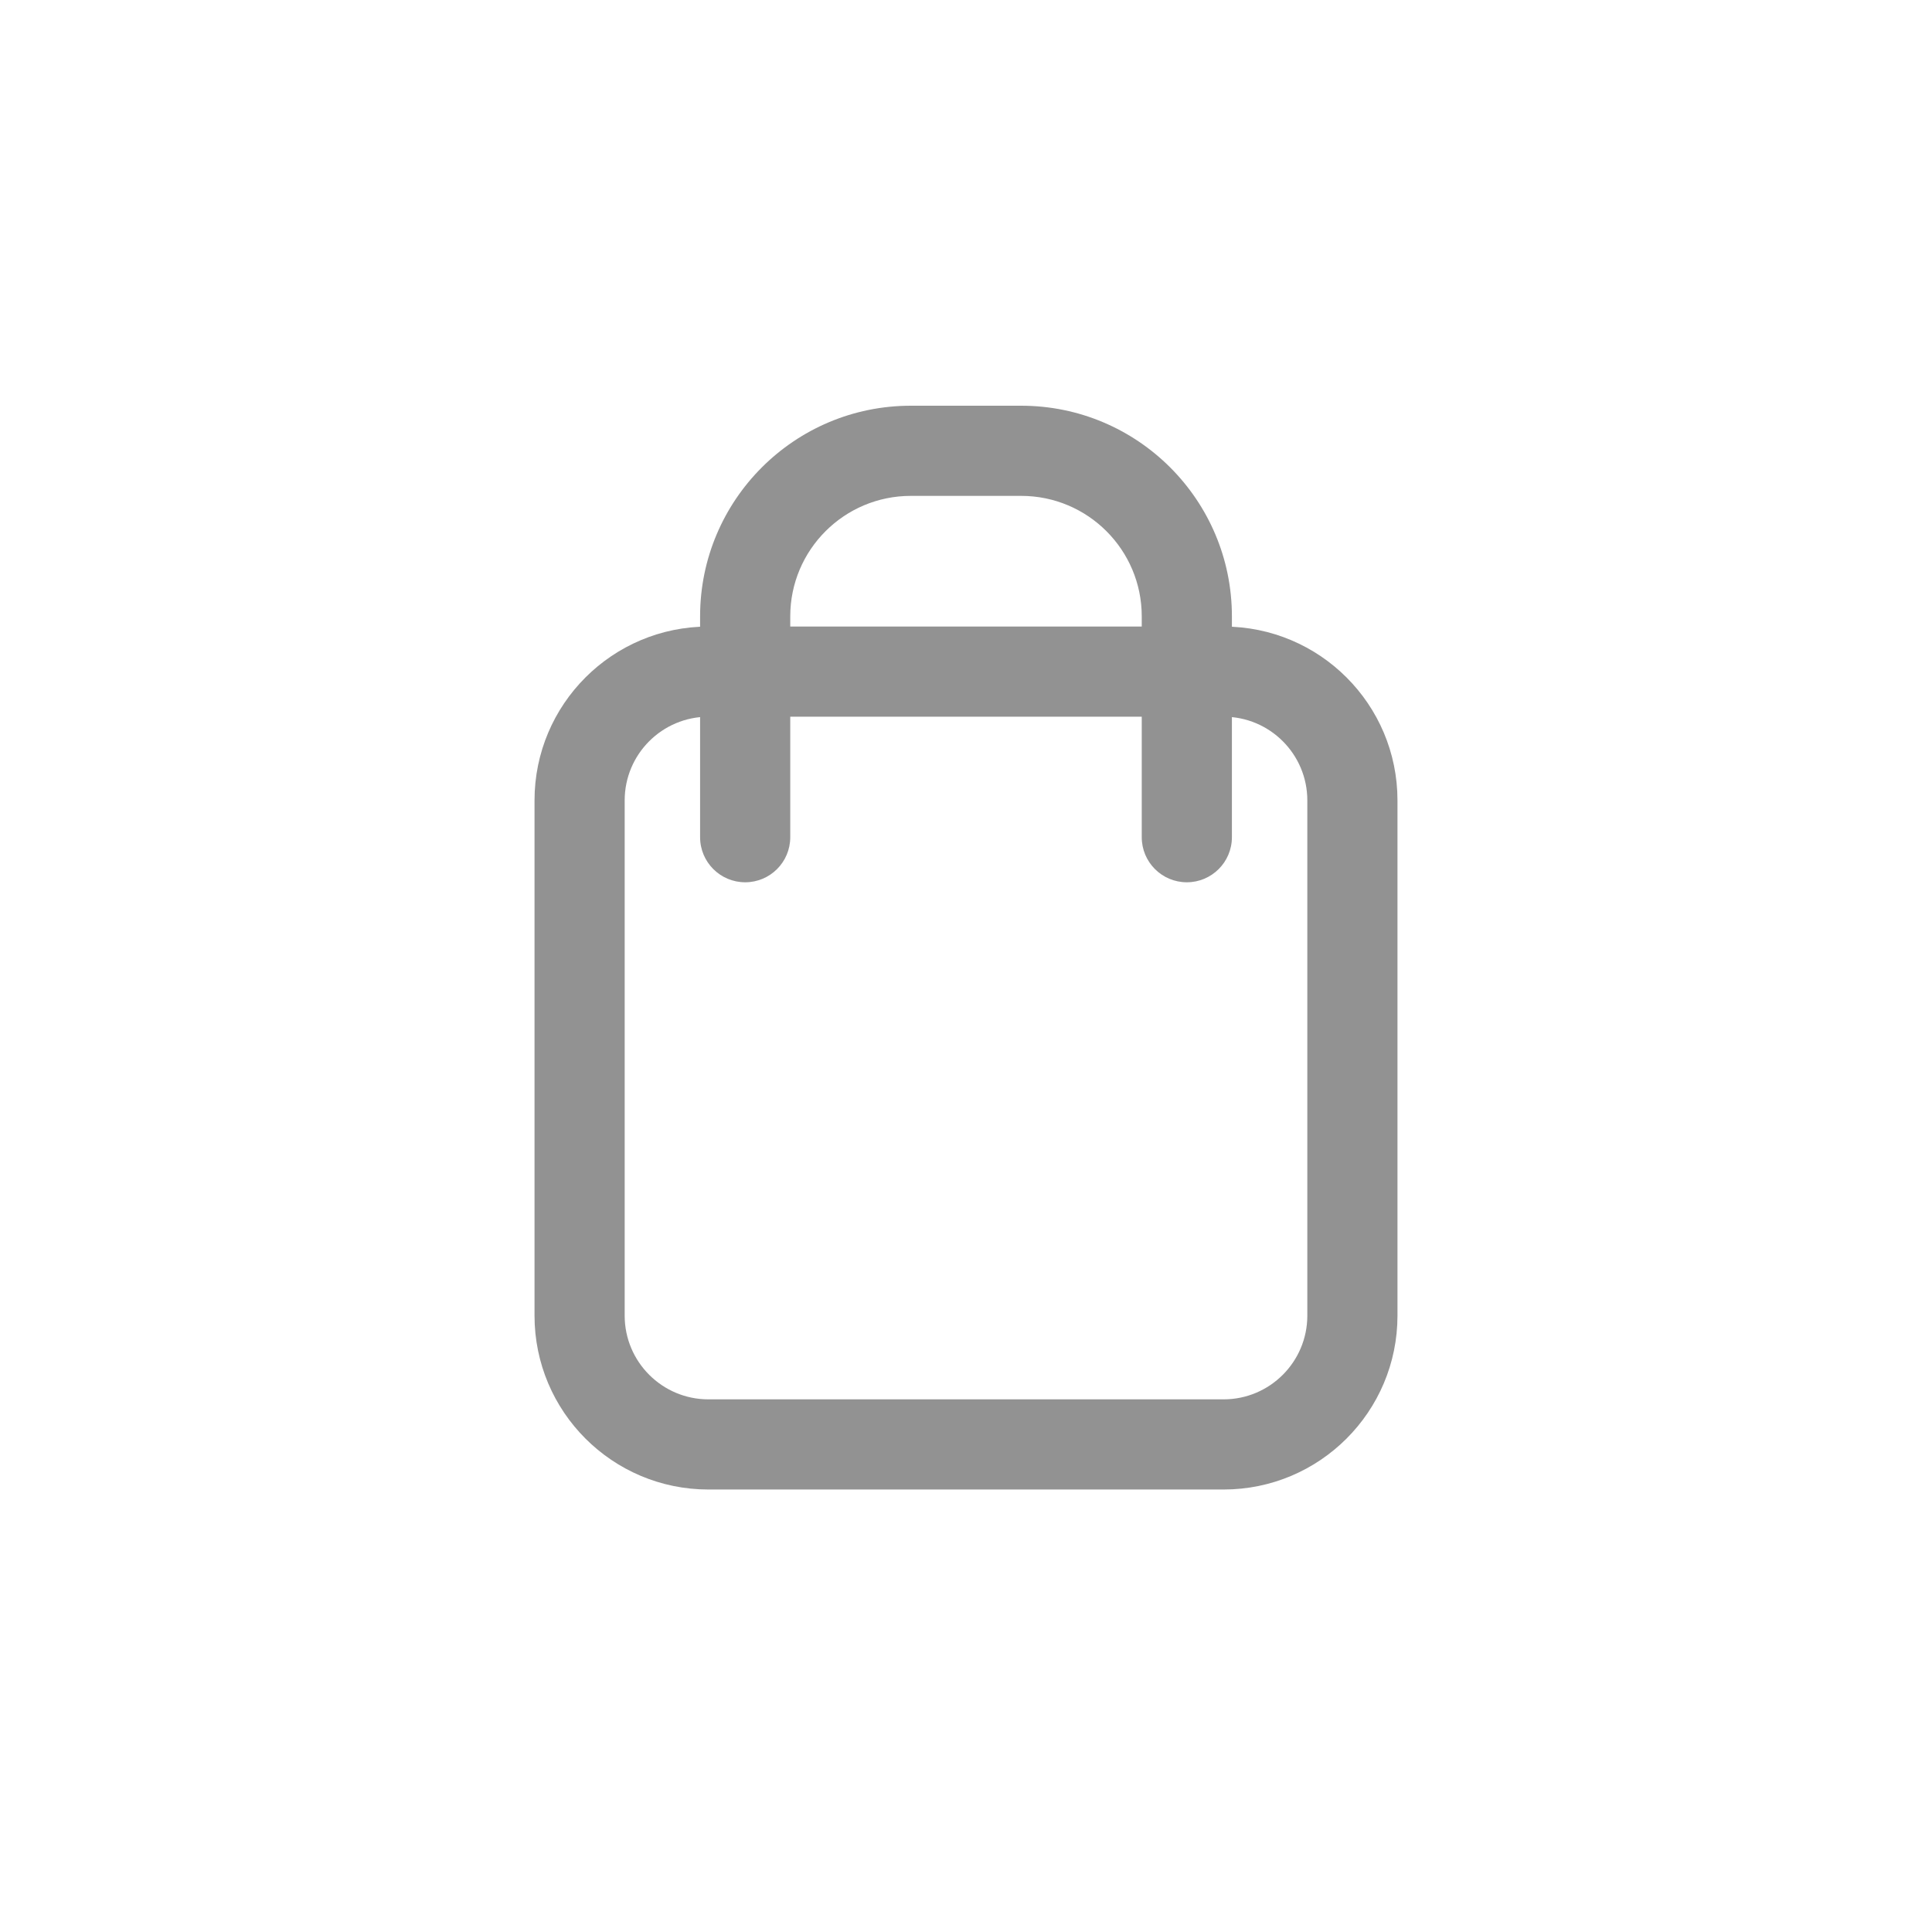
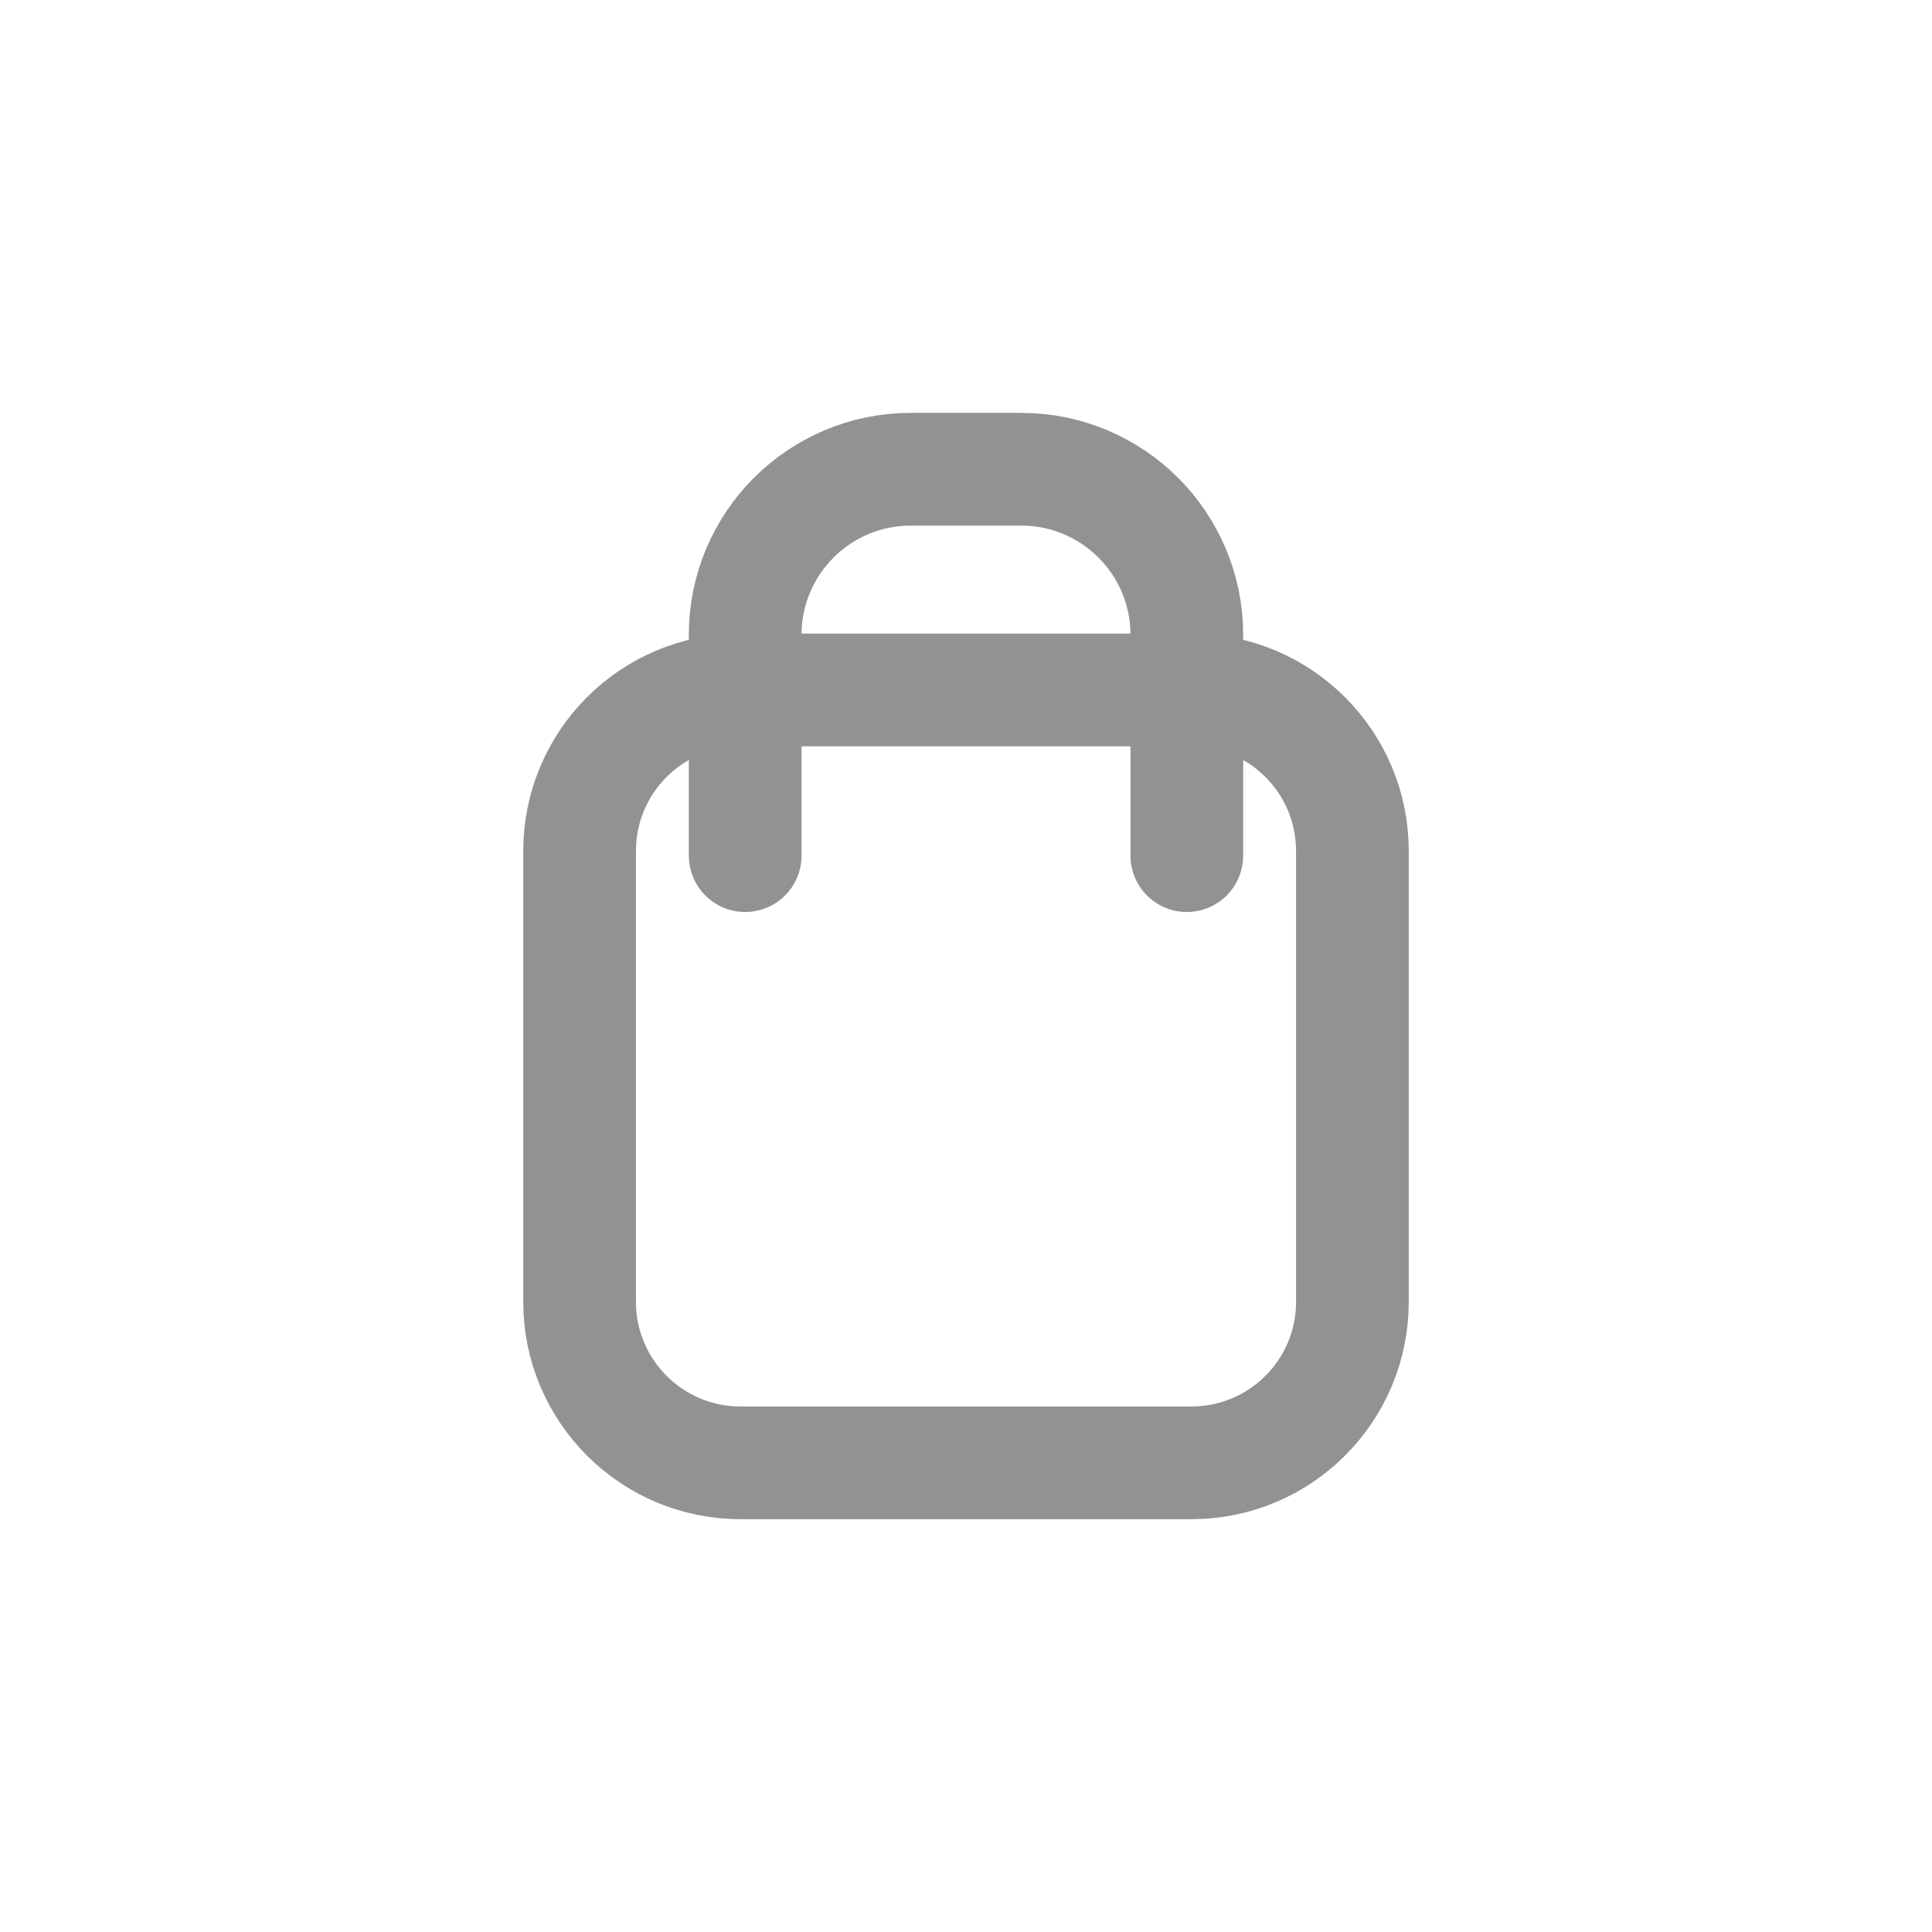
- <svg xmlns="http://www.w3.org/2000/svg" width="30" height="30" viewBox="0 0 30 30" fill="none">
-   <path d="M10.871 13C10.871 13.387 11.185 13.7 11.571 13.7C11.958 13.7 12.271 13.387 12.271 13H10.871ZM17.729 13C17.729 13.387 18.042 13.7 18.429 13.7C18.815 13.7 19.129 13.387 19.129 13H17.729ZM20.3 12.429V20.429H21.7V12.429H20.3ZM19 21.729H11V23.129H19V21.729ZM9.7 20.429V12.429H8.3V20.429H9.7ZM14.143 7.7H15.857V6.3H14.143V7.7ZM15.857 7.7C16.891 7.7 17.729 8.538 17.729 9.571H19.129C19.129 7.765 17.664 6.3 15.857 6.3V7.7ZM12.271 9.571C12.271 8.538 13.109 7.7 14.143 7.7V6.3C12.336 6.3 10.871 7.765 10.871 9.571H12.271ZM11 11.129H11.571V9.729H11V11.129ZM12.271 10.429V9.571H10.871V10.429H12.271ZM17.729 9.571V10.429H19.129V9.571H17.729ZM18.429 11.129H19V9.729H18.429V11.129ZM18.429 9.729H11.571V11.129H18.429V9.729ZM17.729 10.429V13H19.129V10.429H17.729ZM12.271 13V10.429H10.871V13H12.271ZM11 21.729C10.282 21.729 9.7 21.146 9.7 20.429H8.3C8.3 21.92 9.509 23.129 11 23.129V21.729ZM20.3 20.429C20.3 21.146 19.718 21.729 19 21.729V23.129C20.491 23.129 21.7 21.92 21.7 20.429H20.3ZM21.7 12.429C21.7 10.937 20.491 9.729 19 9.729V11.129C19.718 11.129 20.3 11.711 20.3 12.429H21.7ZM9.7 12.429C9.7 11.711 10.282 11.129 11 11.129V9.729C9.509 9.729 8.3 10.937 8.3 12.429H9.7Z" fill="#929292" />
+ <svg xmlns="http://www.w3.org/2000/svg" width="24" height="24" viewBox="0 0 24 24" fill="none">
+   <path d="M9.257 10.629V8.571M14.743 10.629V8.571M9.257 8.571H9.2C8.095 8.571 7.2 9.467 7.2 10.572V16.172C7.2 17.276 8.095 18.172 9.2 18.172H14.8C15.905 18.172 16.8 17.276 16.8 16.172V10.572C16.8 9.467 15.905 8.571 14.8 8.571H14.743M9.257 8.571V7.886C9.257 6.75 10.178 5.829 11.314 5.829H12.686C13.822 5.829 14.743 6.75 14.743 7.886V8.571M9.257 8.571H14.743" stroke="#929292" stroke-width="1.4" stroke-linecap="round" stroke-linejoin="round" />
</svg>
